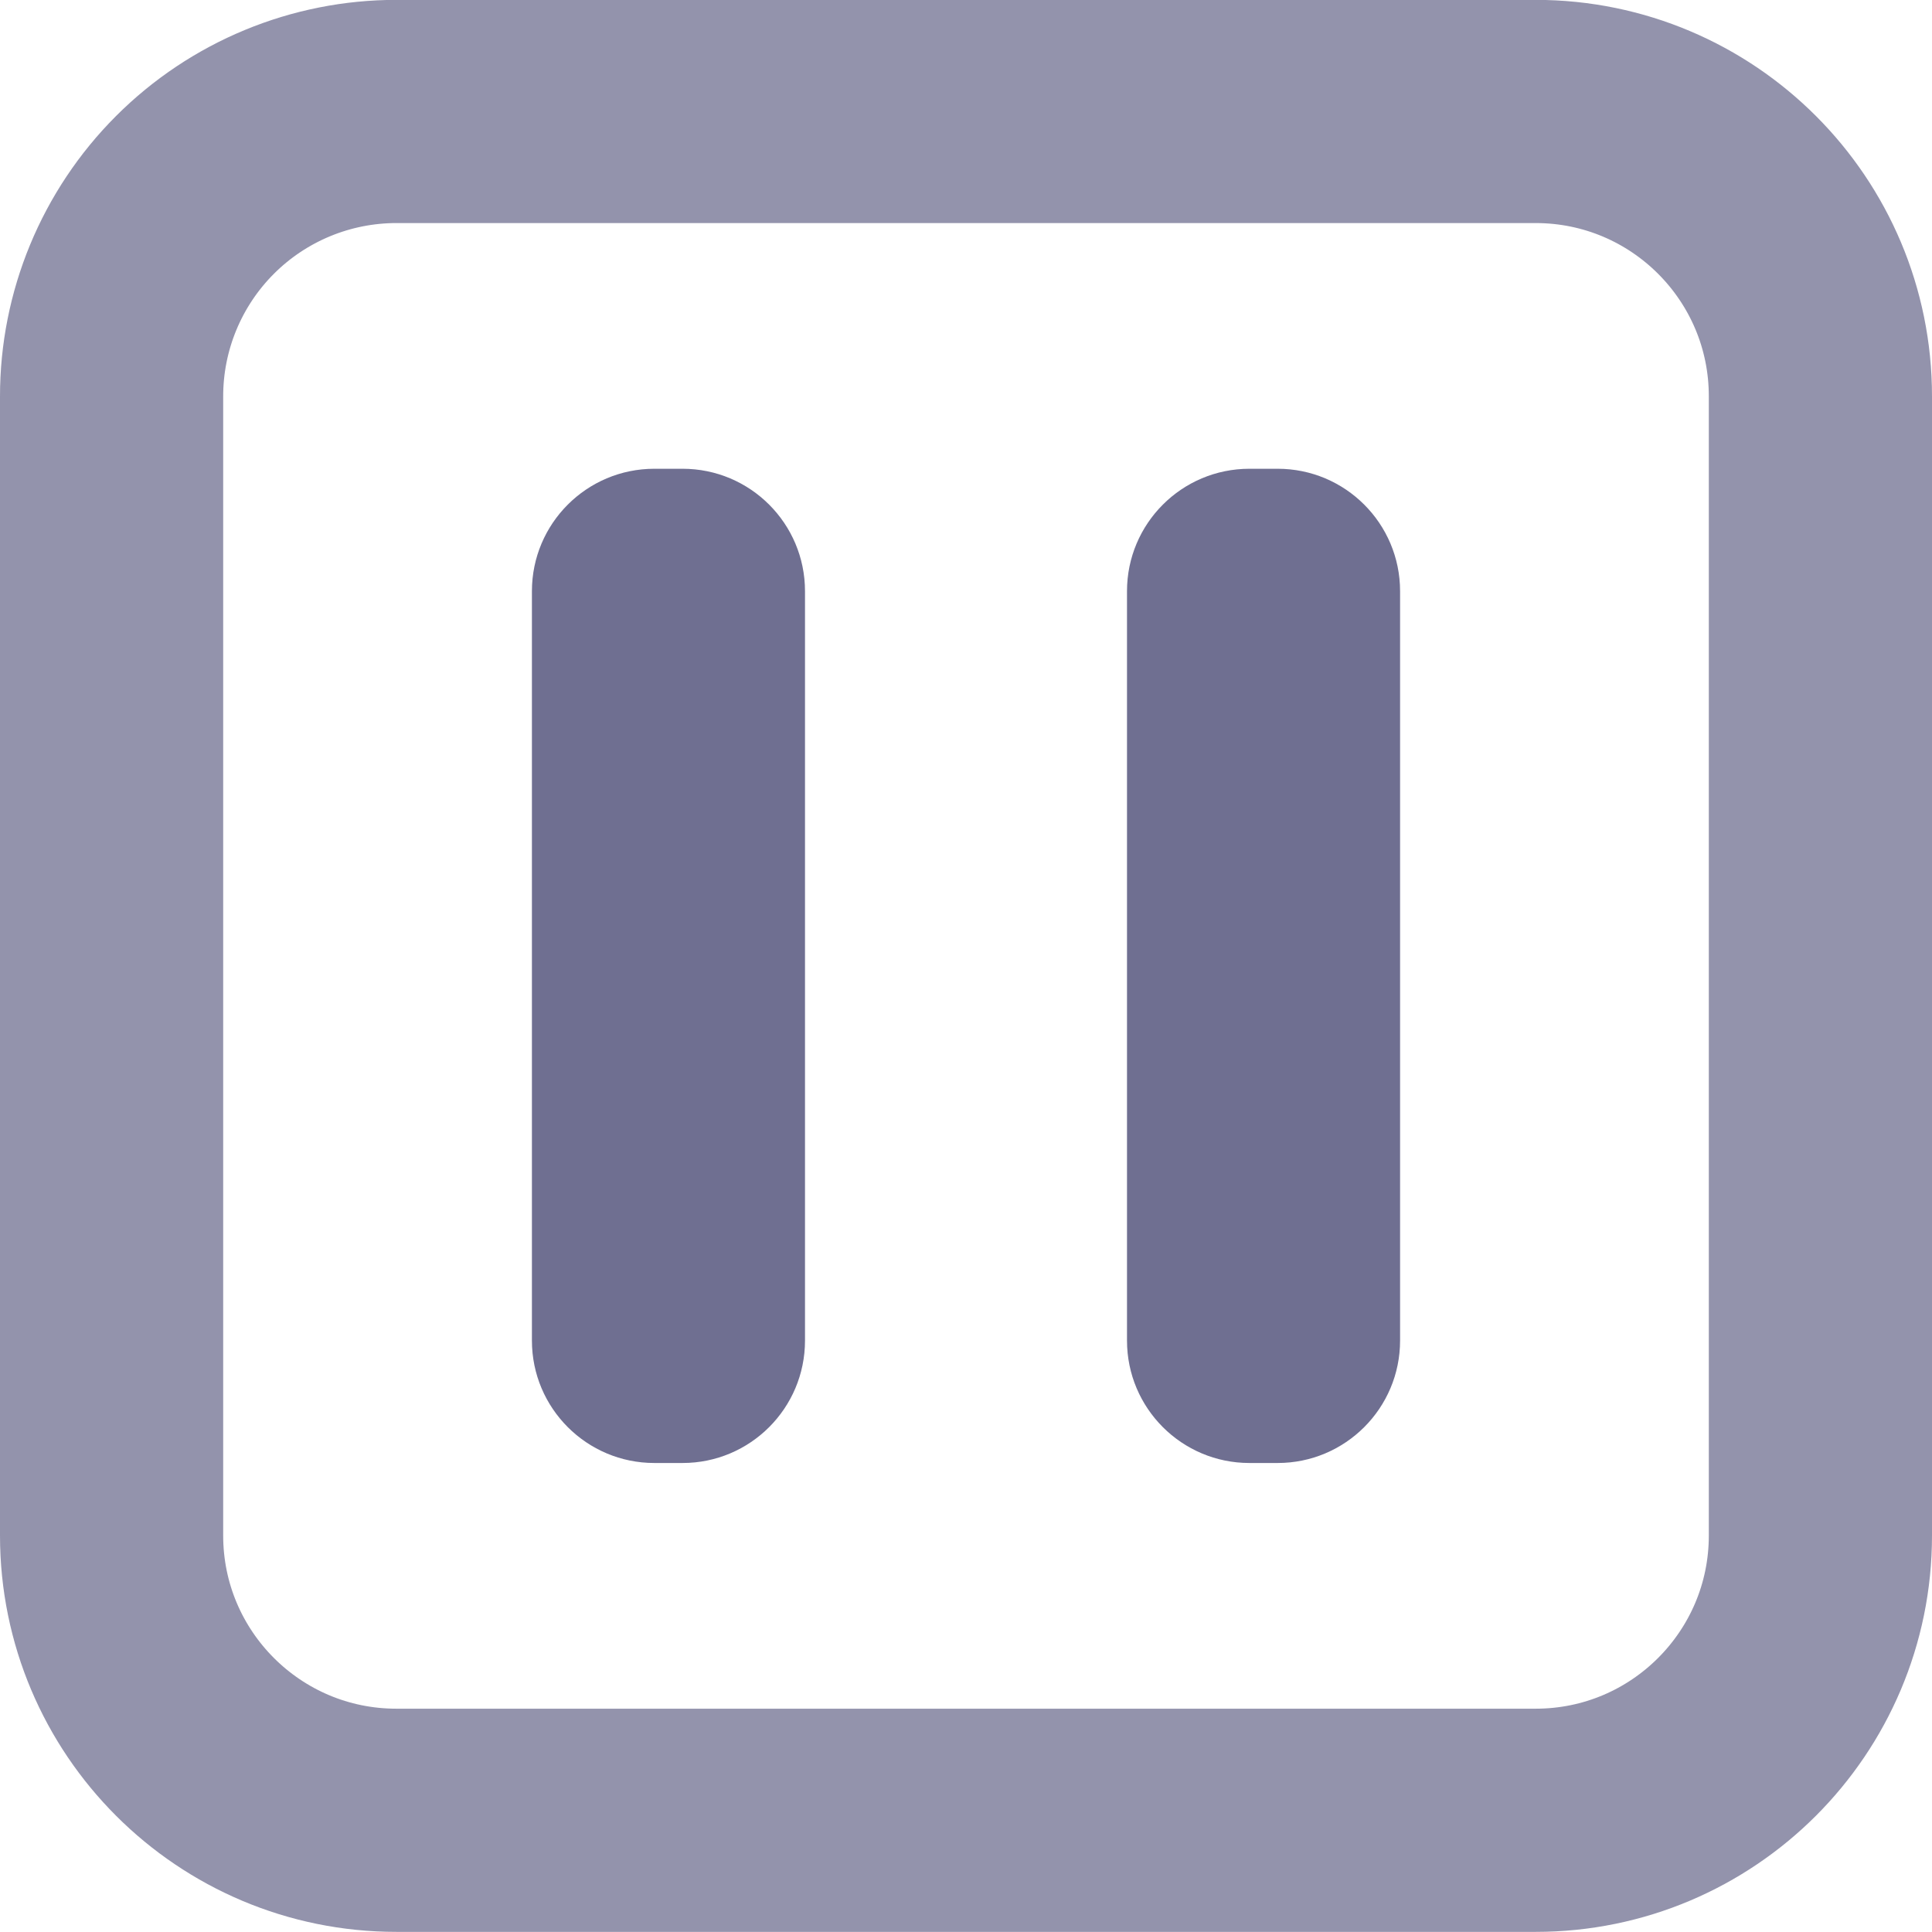
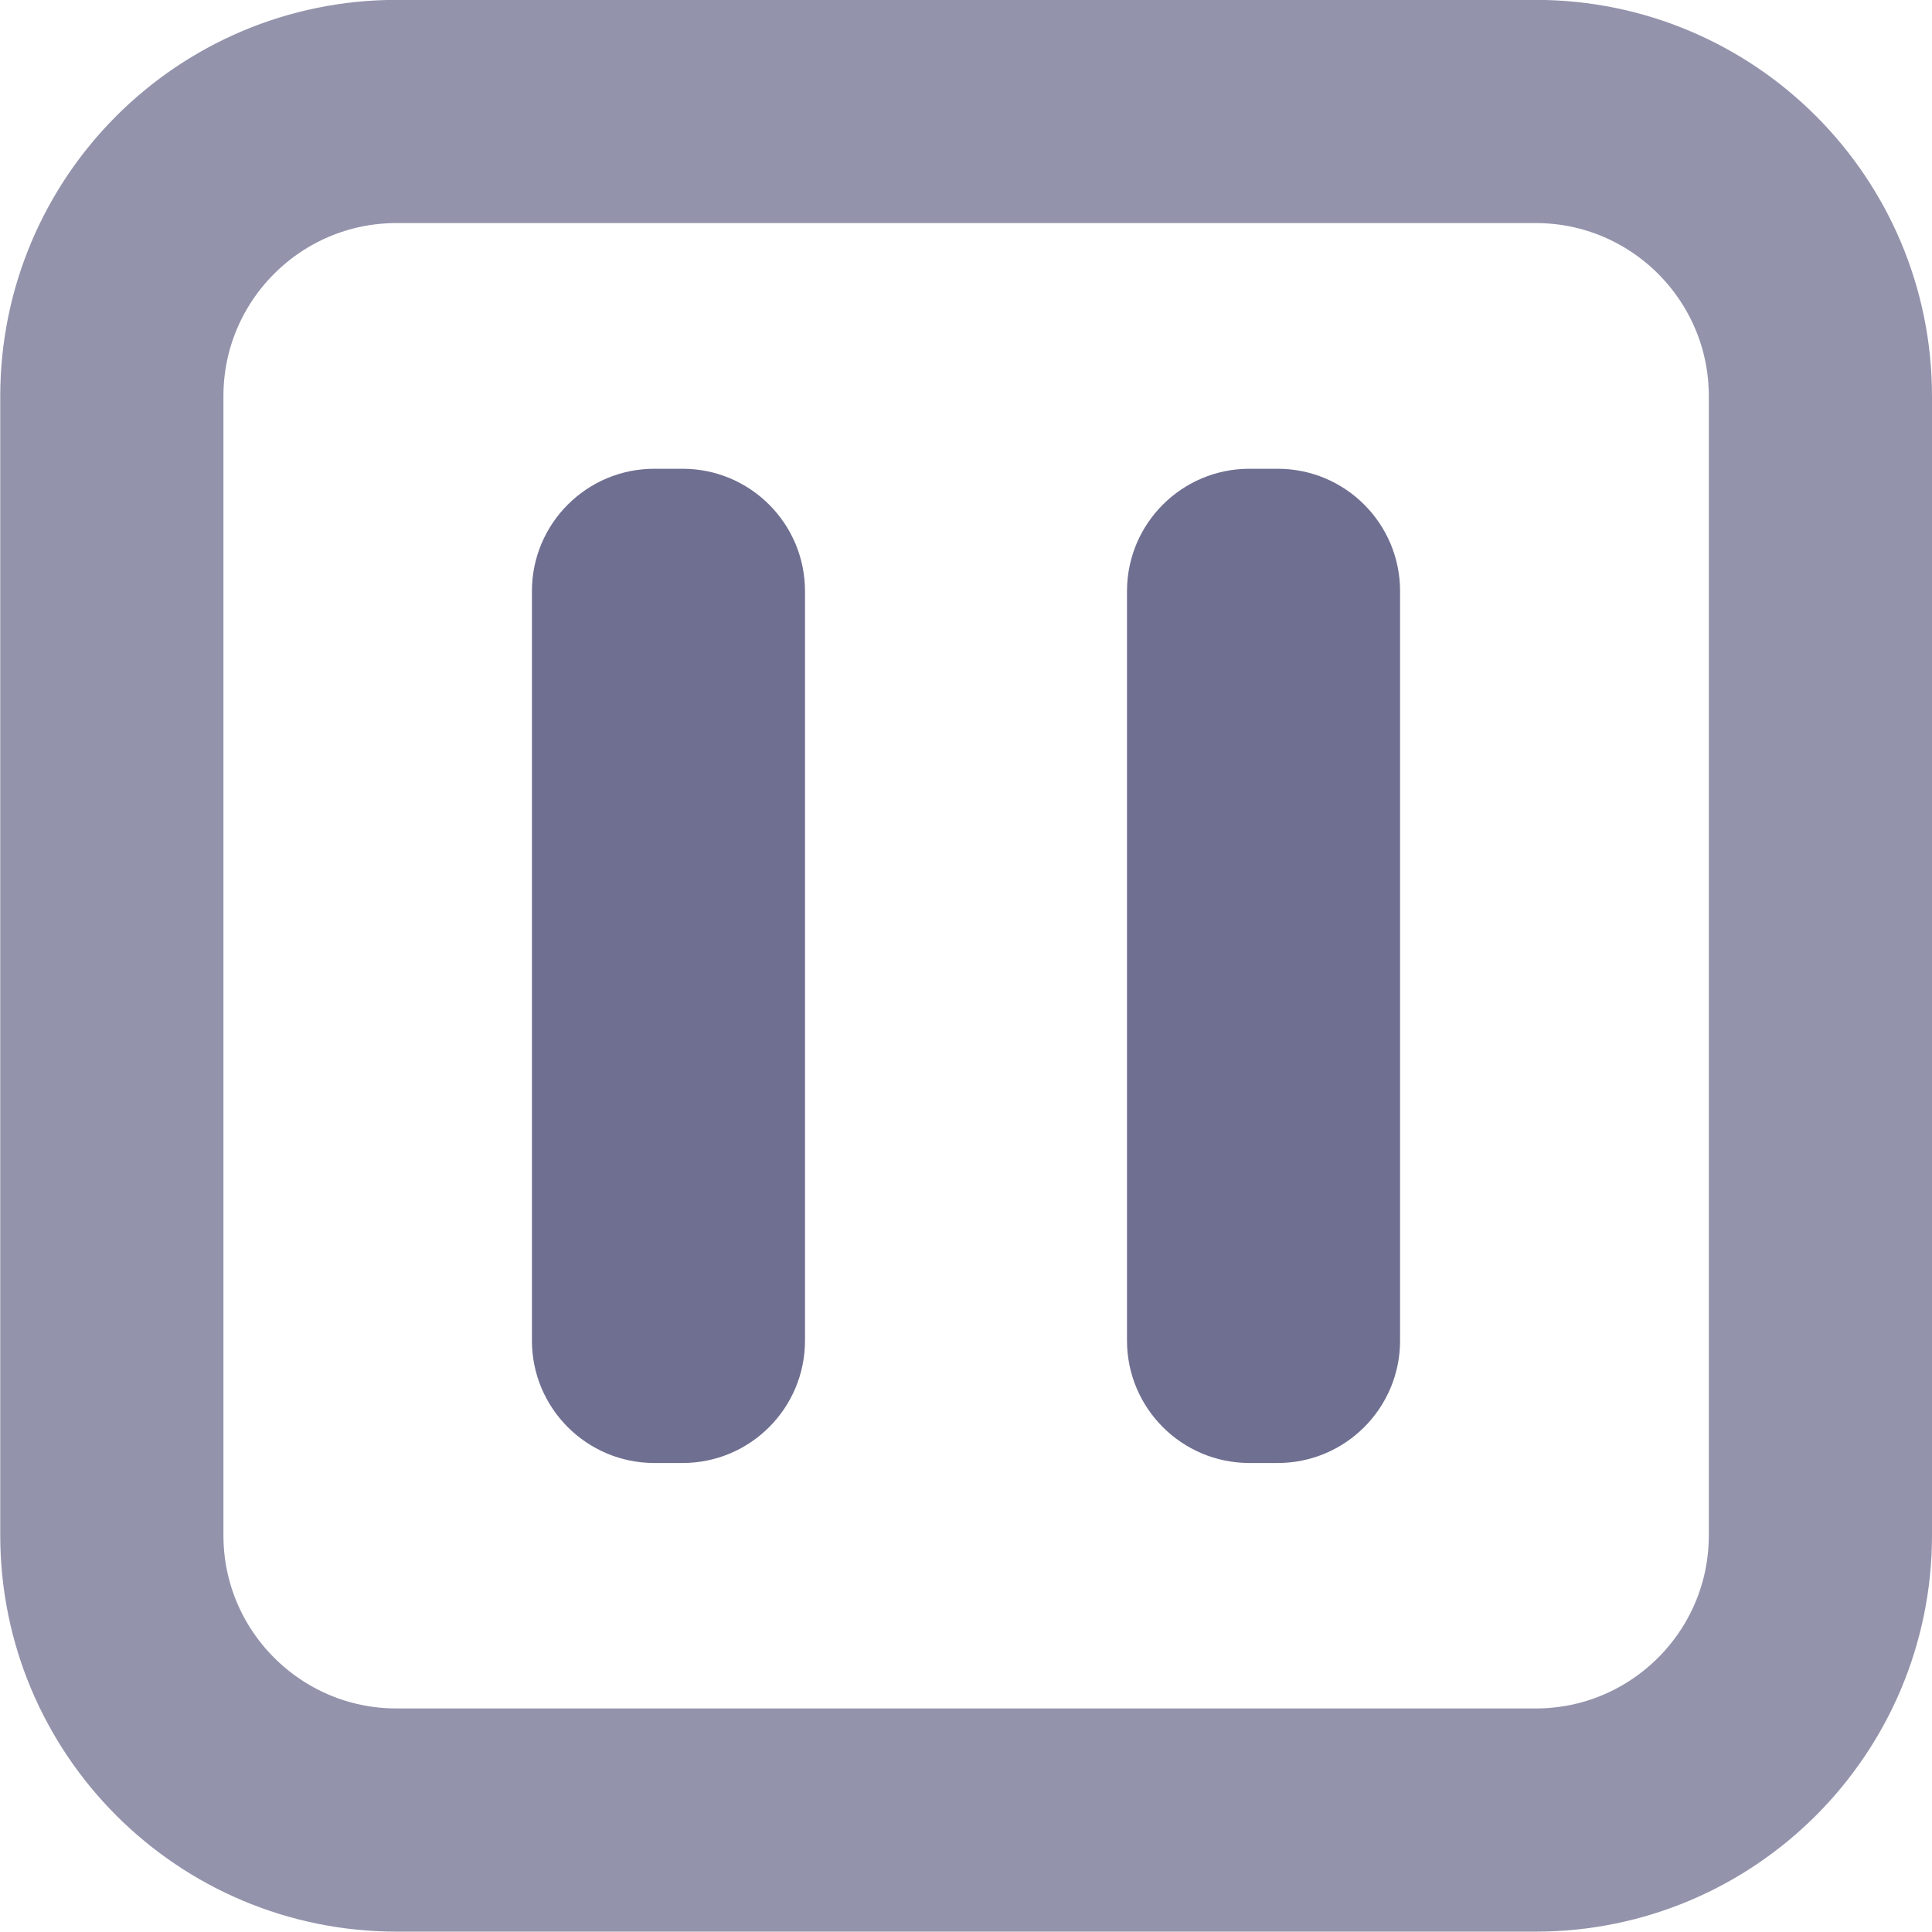
- <svg xmlns="http://www.w3.org/2000/svg" width="30" height="30" viewBox="0 0 7.937 7.938" version="1.1" id="svg8">
-   <defs id="defs2" />
-   <g id="layer1">
-     <path id="path901" style="opacity:0.998;fill:none;stroke:#9393ac;stroke-width:0.917;stroke-opacity:1" d="M 1.629,0.458 A 1.17,1.17 0 0 0 0.458,1.629 V 3.969 6.309 A 1.17,1.17 0 0 0 1.629,7.479 h 2.34 0.005 2.335 a 1.17,1.17 0 0 0 1.17,-1.17 1.17,1.17 0 0 0 0,-0.005 V 3.969 a 1.17,1.17 0 0 0 0,-0.005 V 1.629 A 1.17,1.17 0 0 0 6.309,0.458 h -0.005 -2.335 -0.005 -2.33 a 1.17,1.17 0 0 0 -0.005,0 z" />
-     <g id="g863" style="fill:#6f6f91">
-       <rect style="opacity:0.998;fill:#6f6f91;stroke:none;stroke-width:6.534" id="rect849" width="1.122" height="4.085" x="2.185" y="1.926" ry="0.503" />
-       <rect style="opacity:0.998;fill:#6f6f91;stroke:none;stroke-width:6.534" id="rect859" width="1.122" height="4.085" x="4.63" y="1.926" ry="0.503" />
-     </g>
+ <svg xmlns="http://www.w3.org/2000/svg" height="30" viewBox="0 0 7.937 7.938" width="30">
+   <path d="m1.629.458a1.17 1.17 0 0 0 -1.17 1.17v2.34 2.34a1.17 1.17 0 0 0 1.17 1.17h2.34.005 2.335a1.17 1.17 0 0 0 1.17-1.17 1.17 1.17 0 0 0 0-.005v-2.335a1.17 1.17 0 0 0 0-.005v-2.335a1.17 1.17 0 0 0 -1.17-1.17h-.005-2.335-.005-2.33a1.17 1.17 0 0 0 -.005 0z" fill="none" opacity=".998" stroke="#9393ac" stroke-width=".917" />
+   <g fill="#6f6f91">
+     <rect height="4.085" opacity=".998" ry=".503" width="1.122" x="2.185" y="1.926" />
+     <rect height="4.085" opacity=".998" ry=".503" width="1.122" x="4.63" y="1.926" />
  </g>
</svg>
